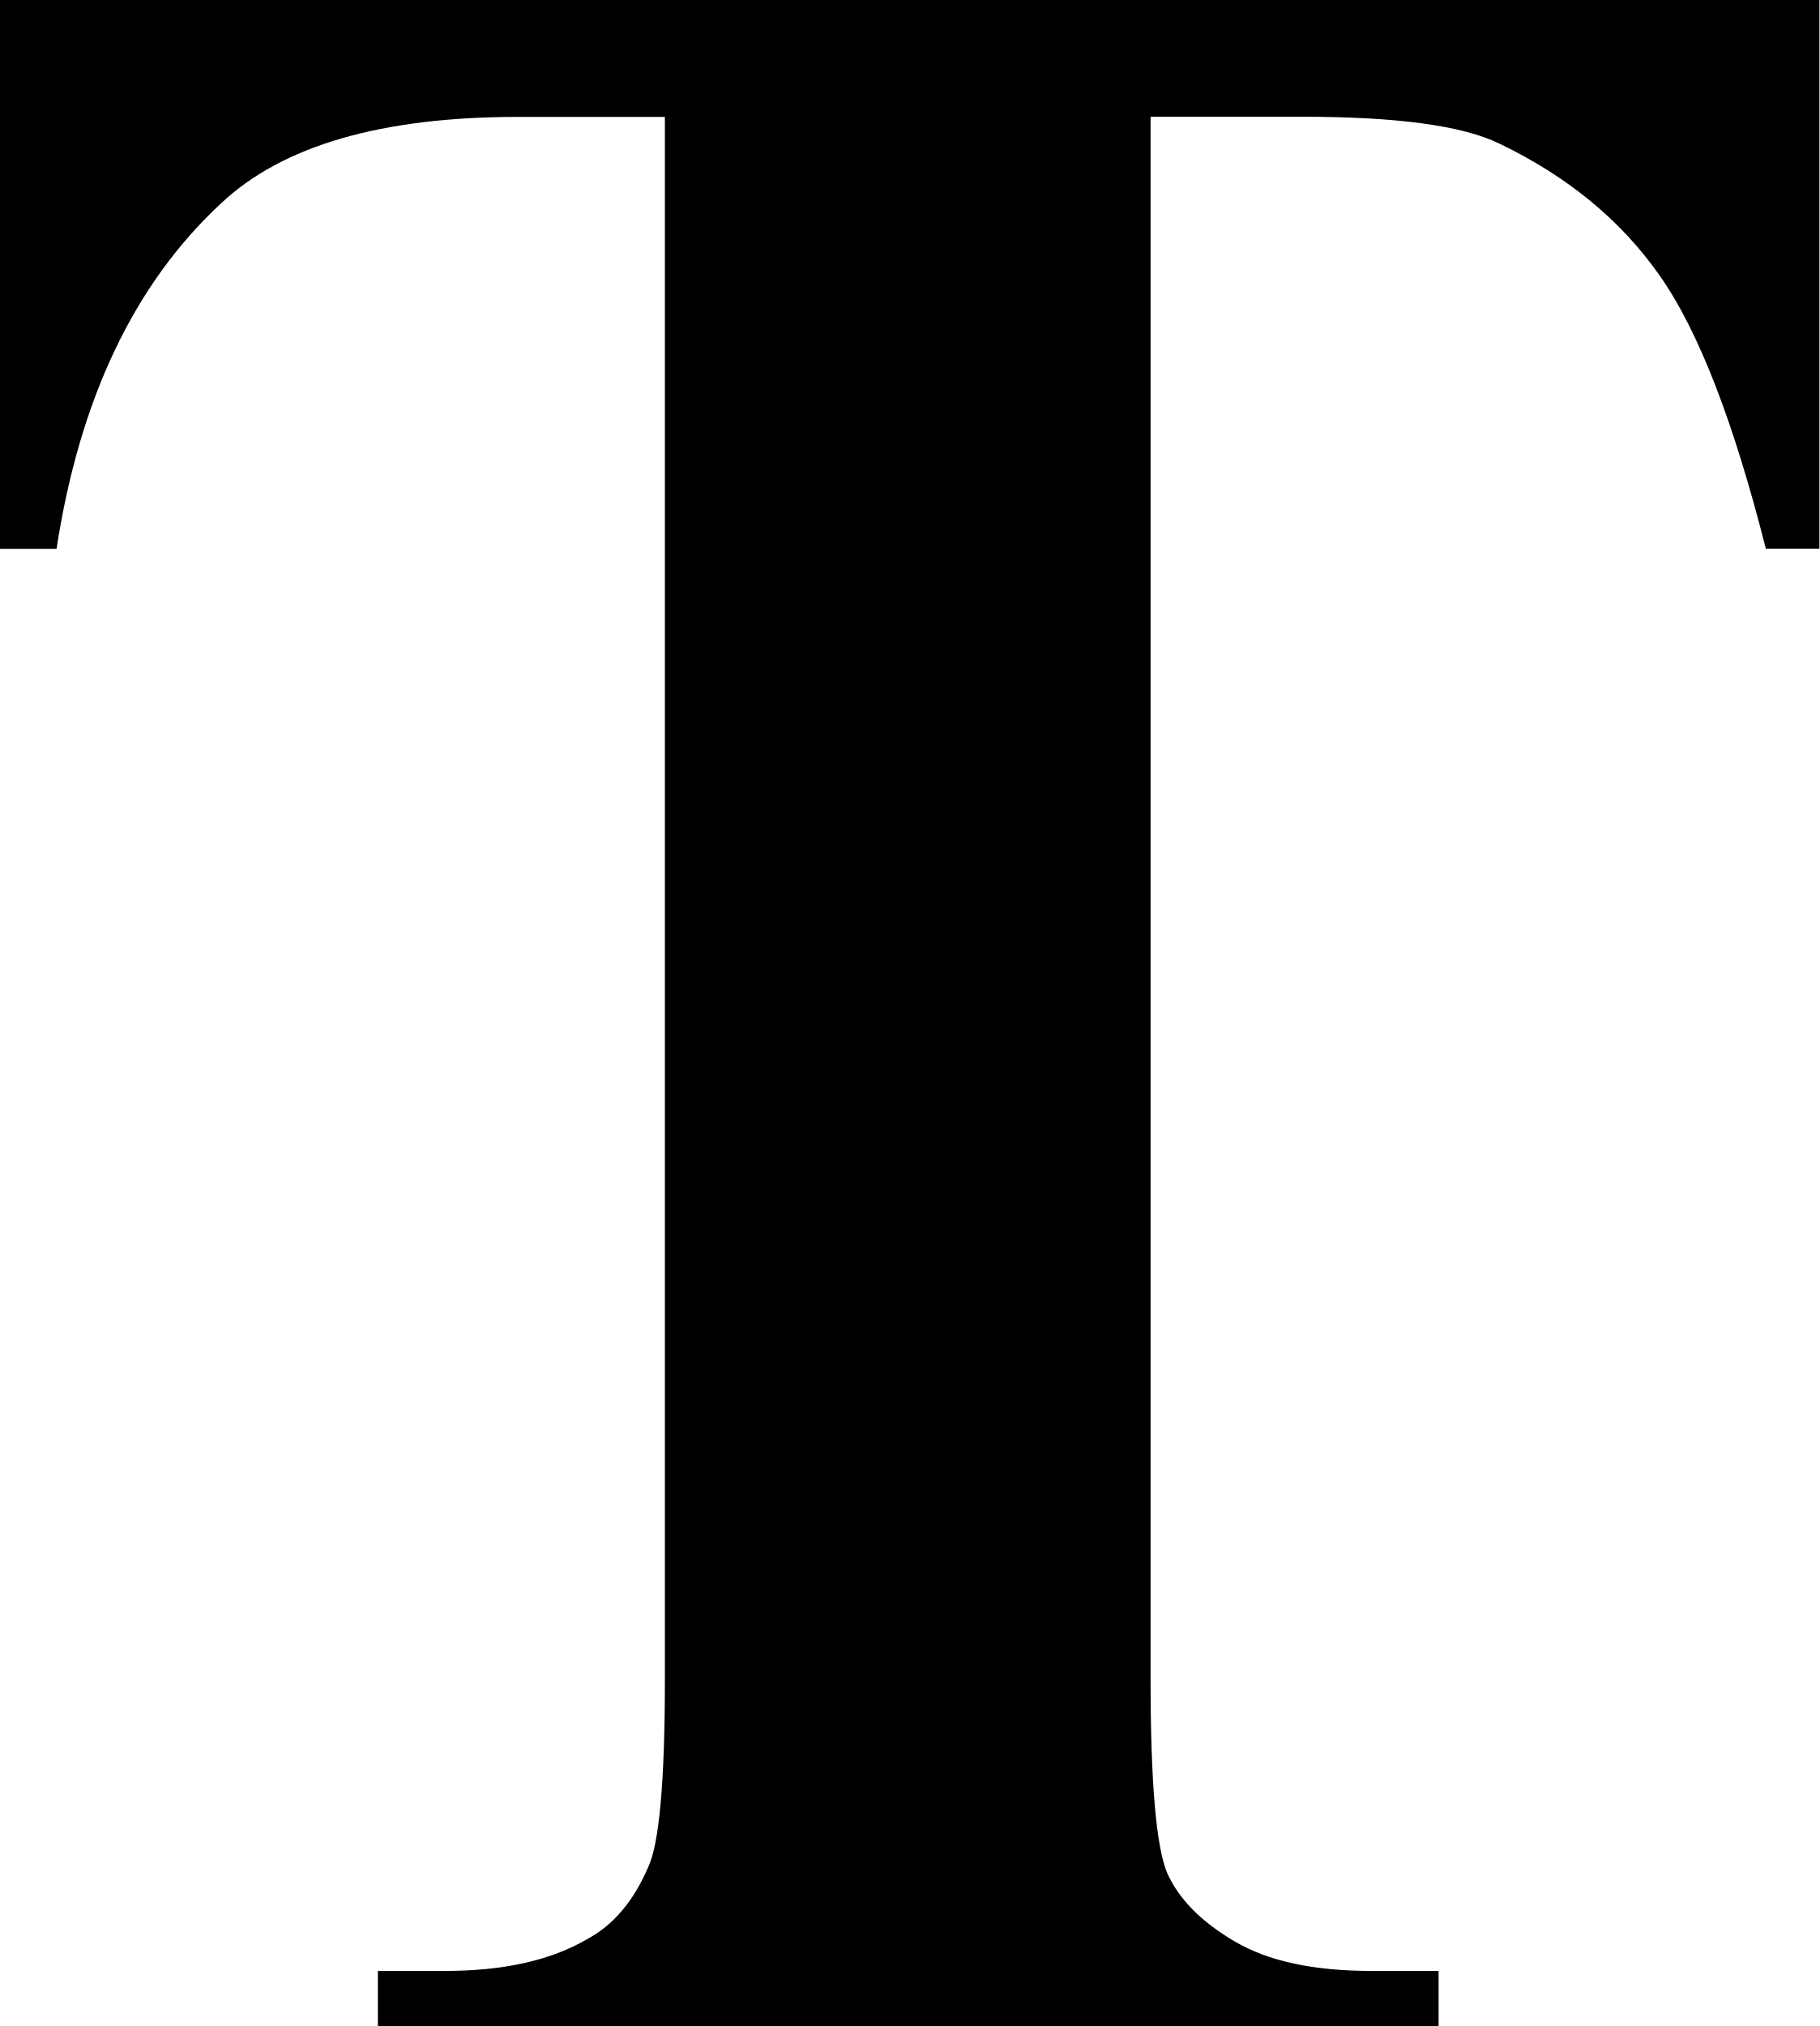
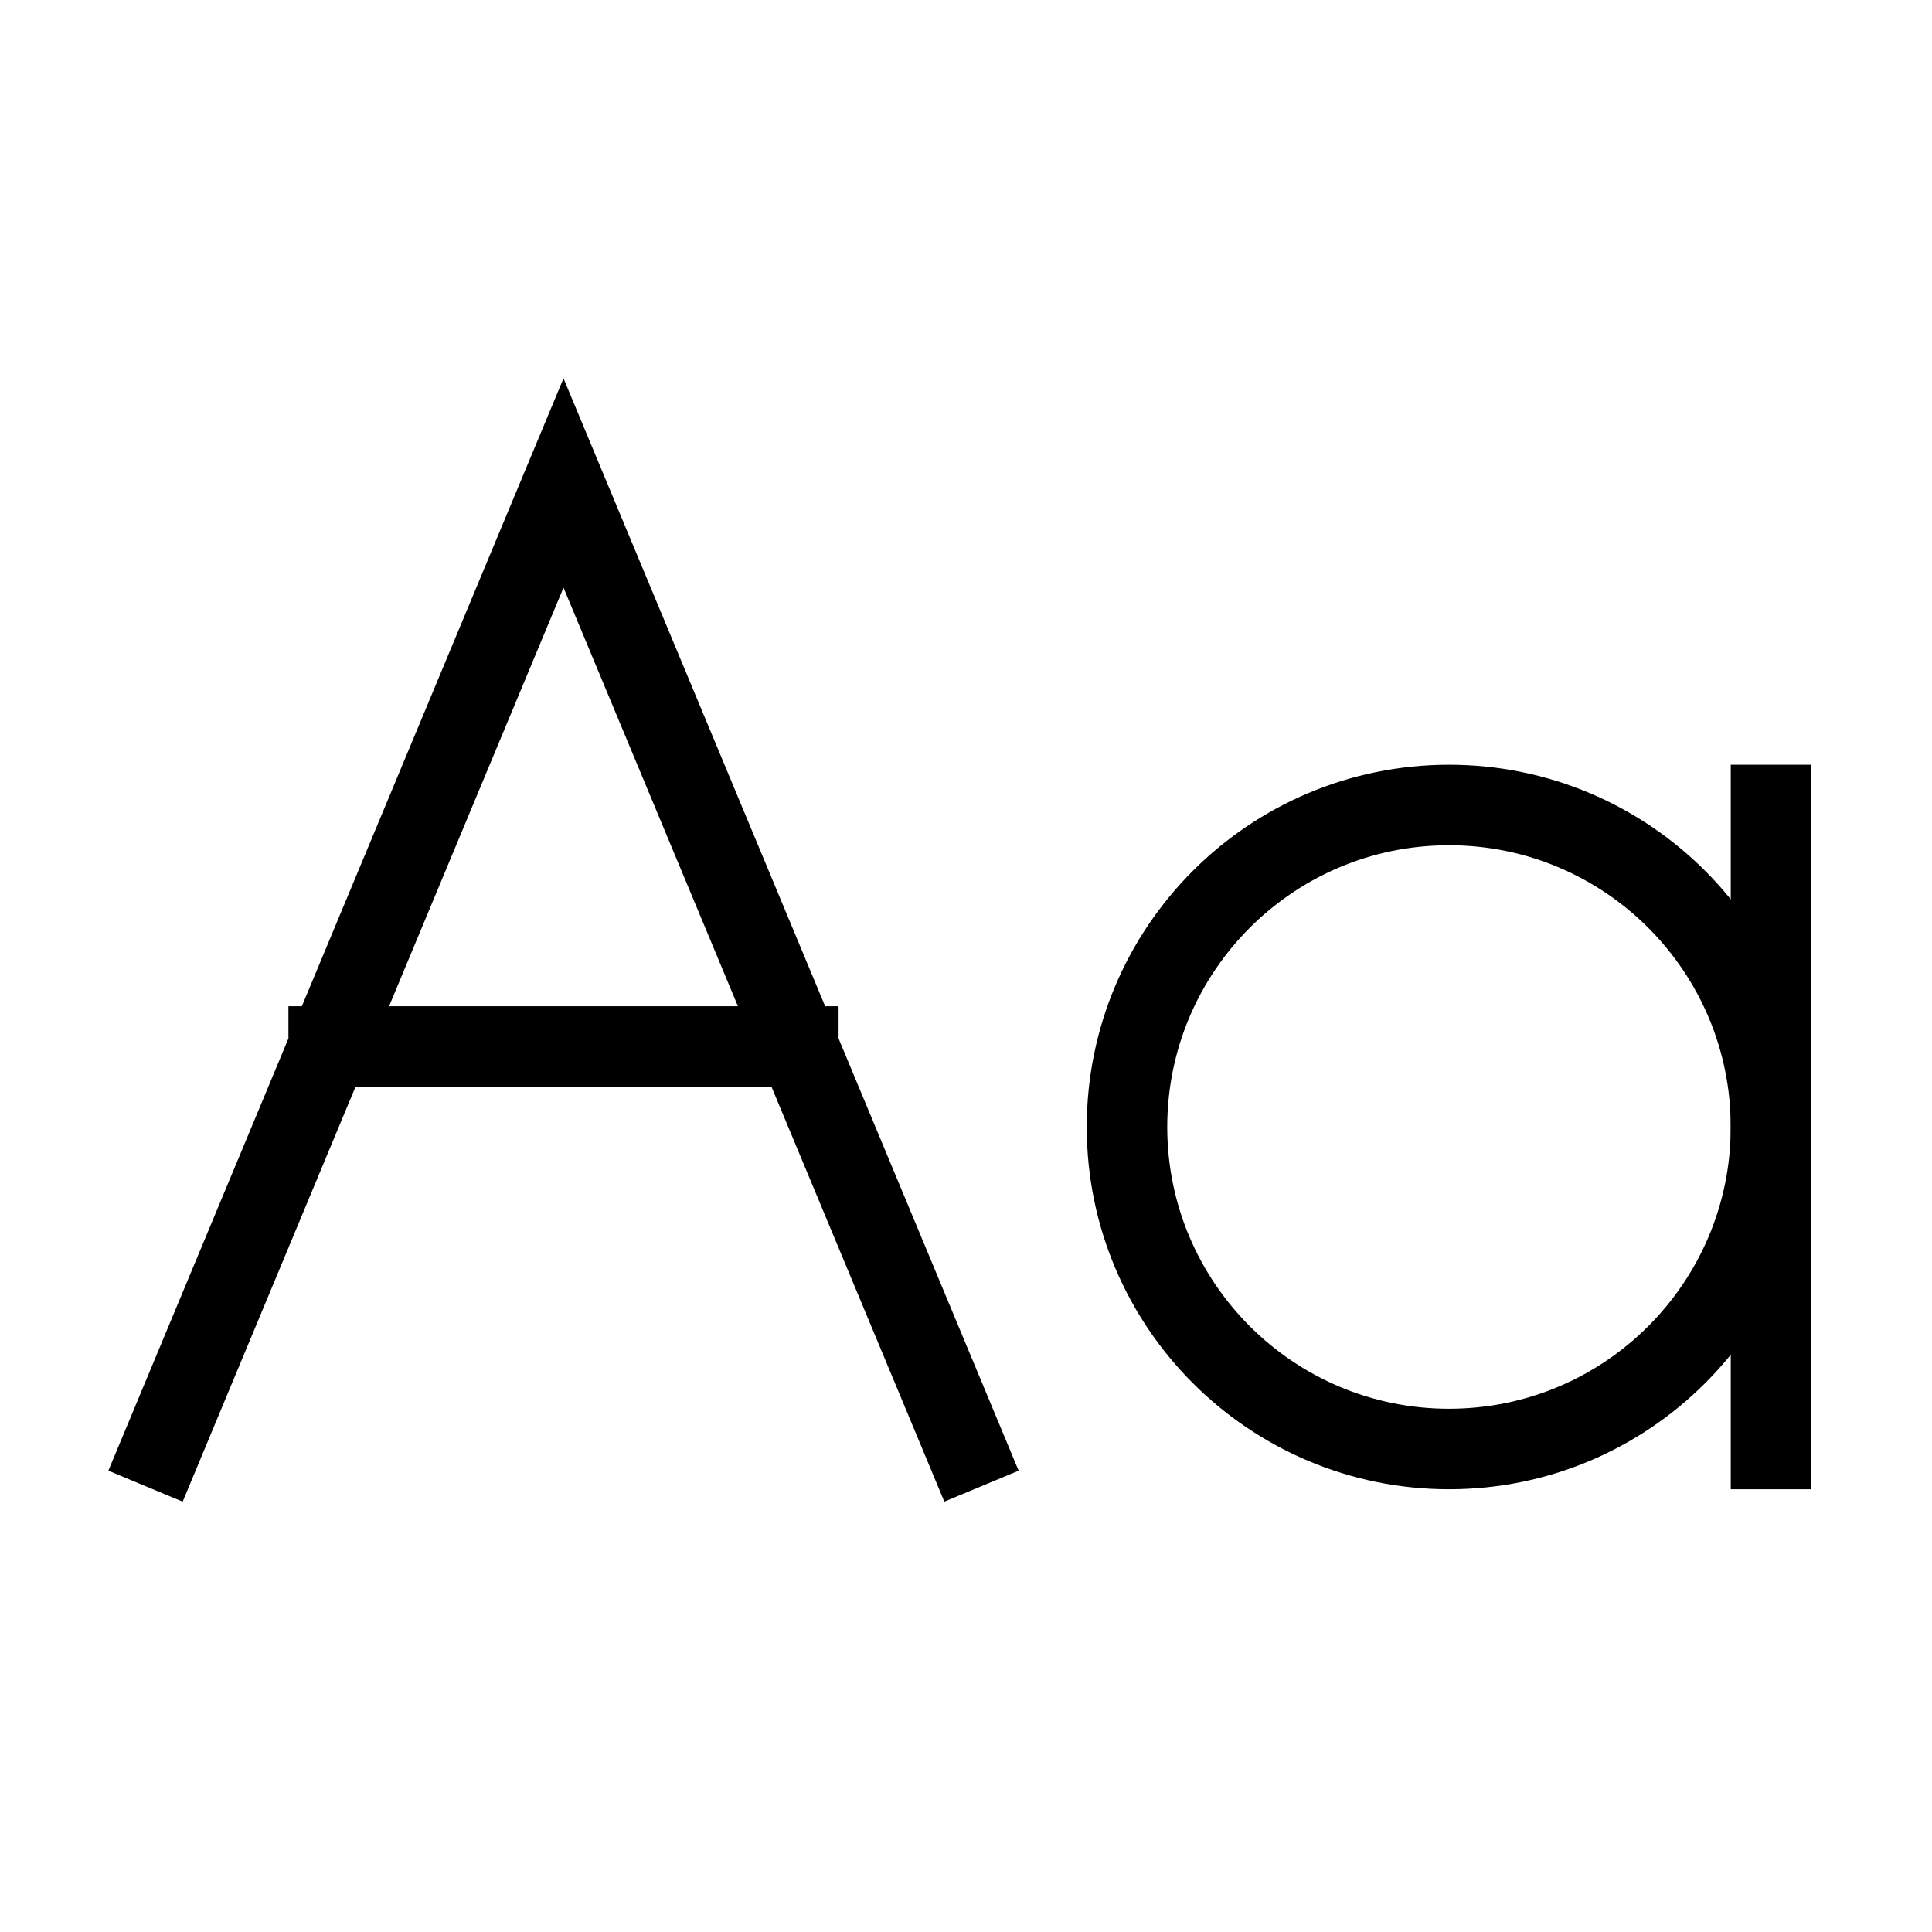
- <svg xmlns="http://www.w3.org/2000/svg" version="1.1" id="Layer_1" x="0px" y="0px" viewBox="0 0 110.36 122.88" style="enable-background:new 0 0 110.36 122.88" xml:space="preserve">
-   <style type="text/css">.st0{fill-rule:evenodd;clip-rule:evenodd;}</style>
-   <g>
-     <path class="st0" d="M110.36,0v33.28h-3.25c-1.95-7.7-4.08-13.21-6.43-16.55c-2.35-3.37-5.6-6.03-9.71-8.01 c-2.29-1.12-6.31-1.64-12.03-1.64l-9.15,0v94.76c0,6.28,0.34,10.21,1.02,11.79c0.71,1.57,2.07,2.94,4.08,4.12 c2.04,1.2,4.79,1.79,8.29,1.79h4.08v3.34H22.92v-3.34H27c3.56,0,6.43-0.65,8.6-1.92c1.58-0.84,2.82-2.29,3.71-4.36 c0.68-1.42,1.02-5.23,1.02-11.41l0-94.76h-8.91c-8.26,0-14.29,1.73-18.03,5.26c-5.26,4.89-8.57,11.87-9.96,20.94l-3.43,0V0H110.36 L110.36,0z" />
-   </g>
+ <svg xmlns="http://www.w3.org/2000/svg" width="24px" height="24px" viewBox="0 0 24 24" fill="none" aria-labelledby="textIconTitle" stroke="#000000" stroke-width="1" stroke-linecap="square" stroke-linejoin="miter" color="#000000">
+   <path d="M2 18L4.083 13M12 18L9.917 13M4.083 13L7 6L9.917 13M4.083 13H9.917" />
+   <circle cx="18" cy="14" r="4" />
+   <line x1="22" y1="10" x2="22" y2="18" />
</svg>
